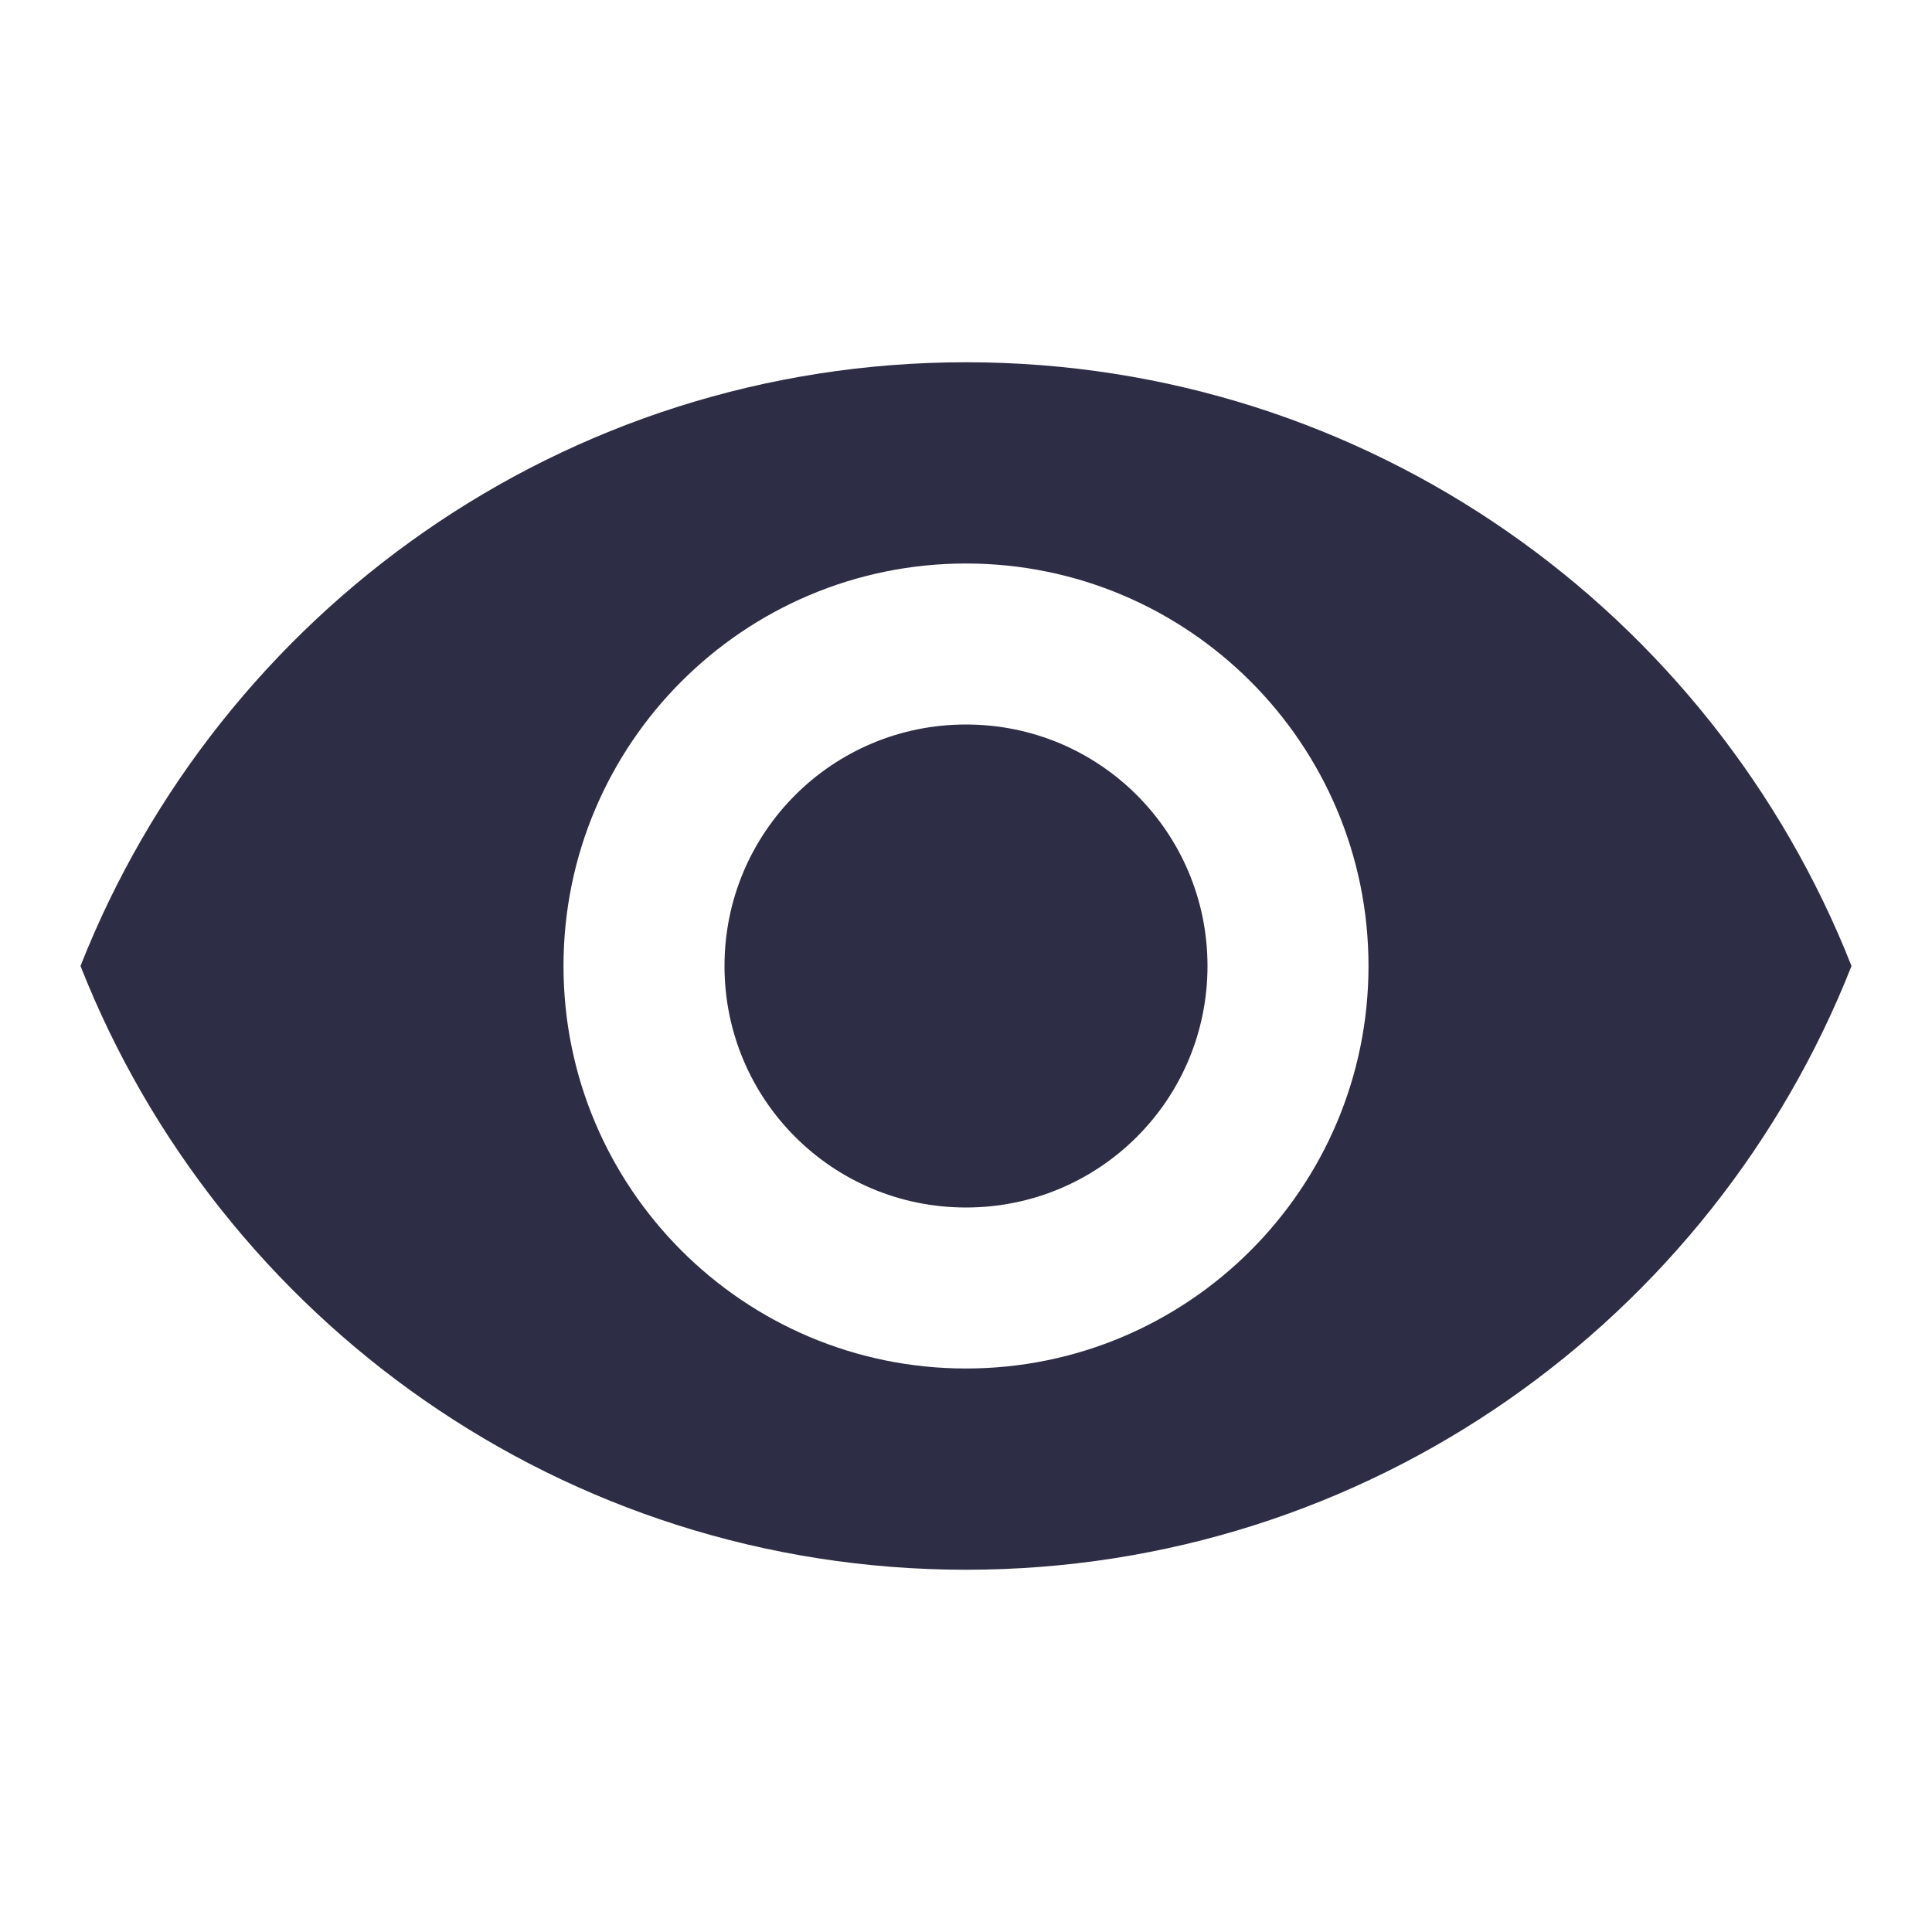
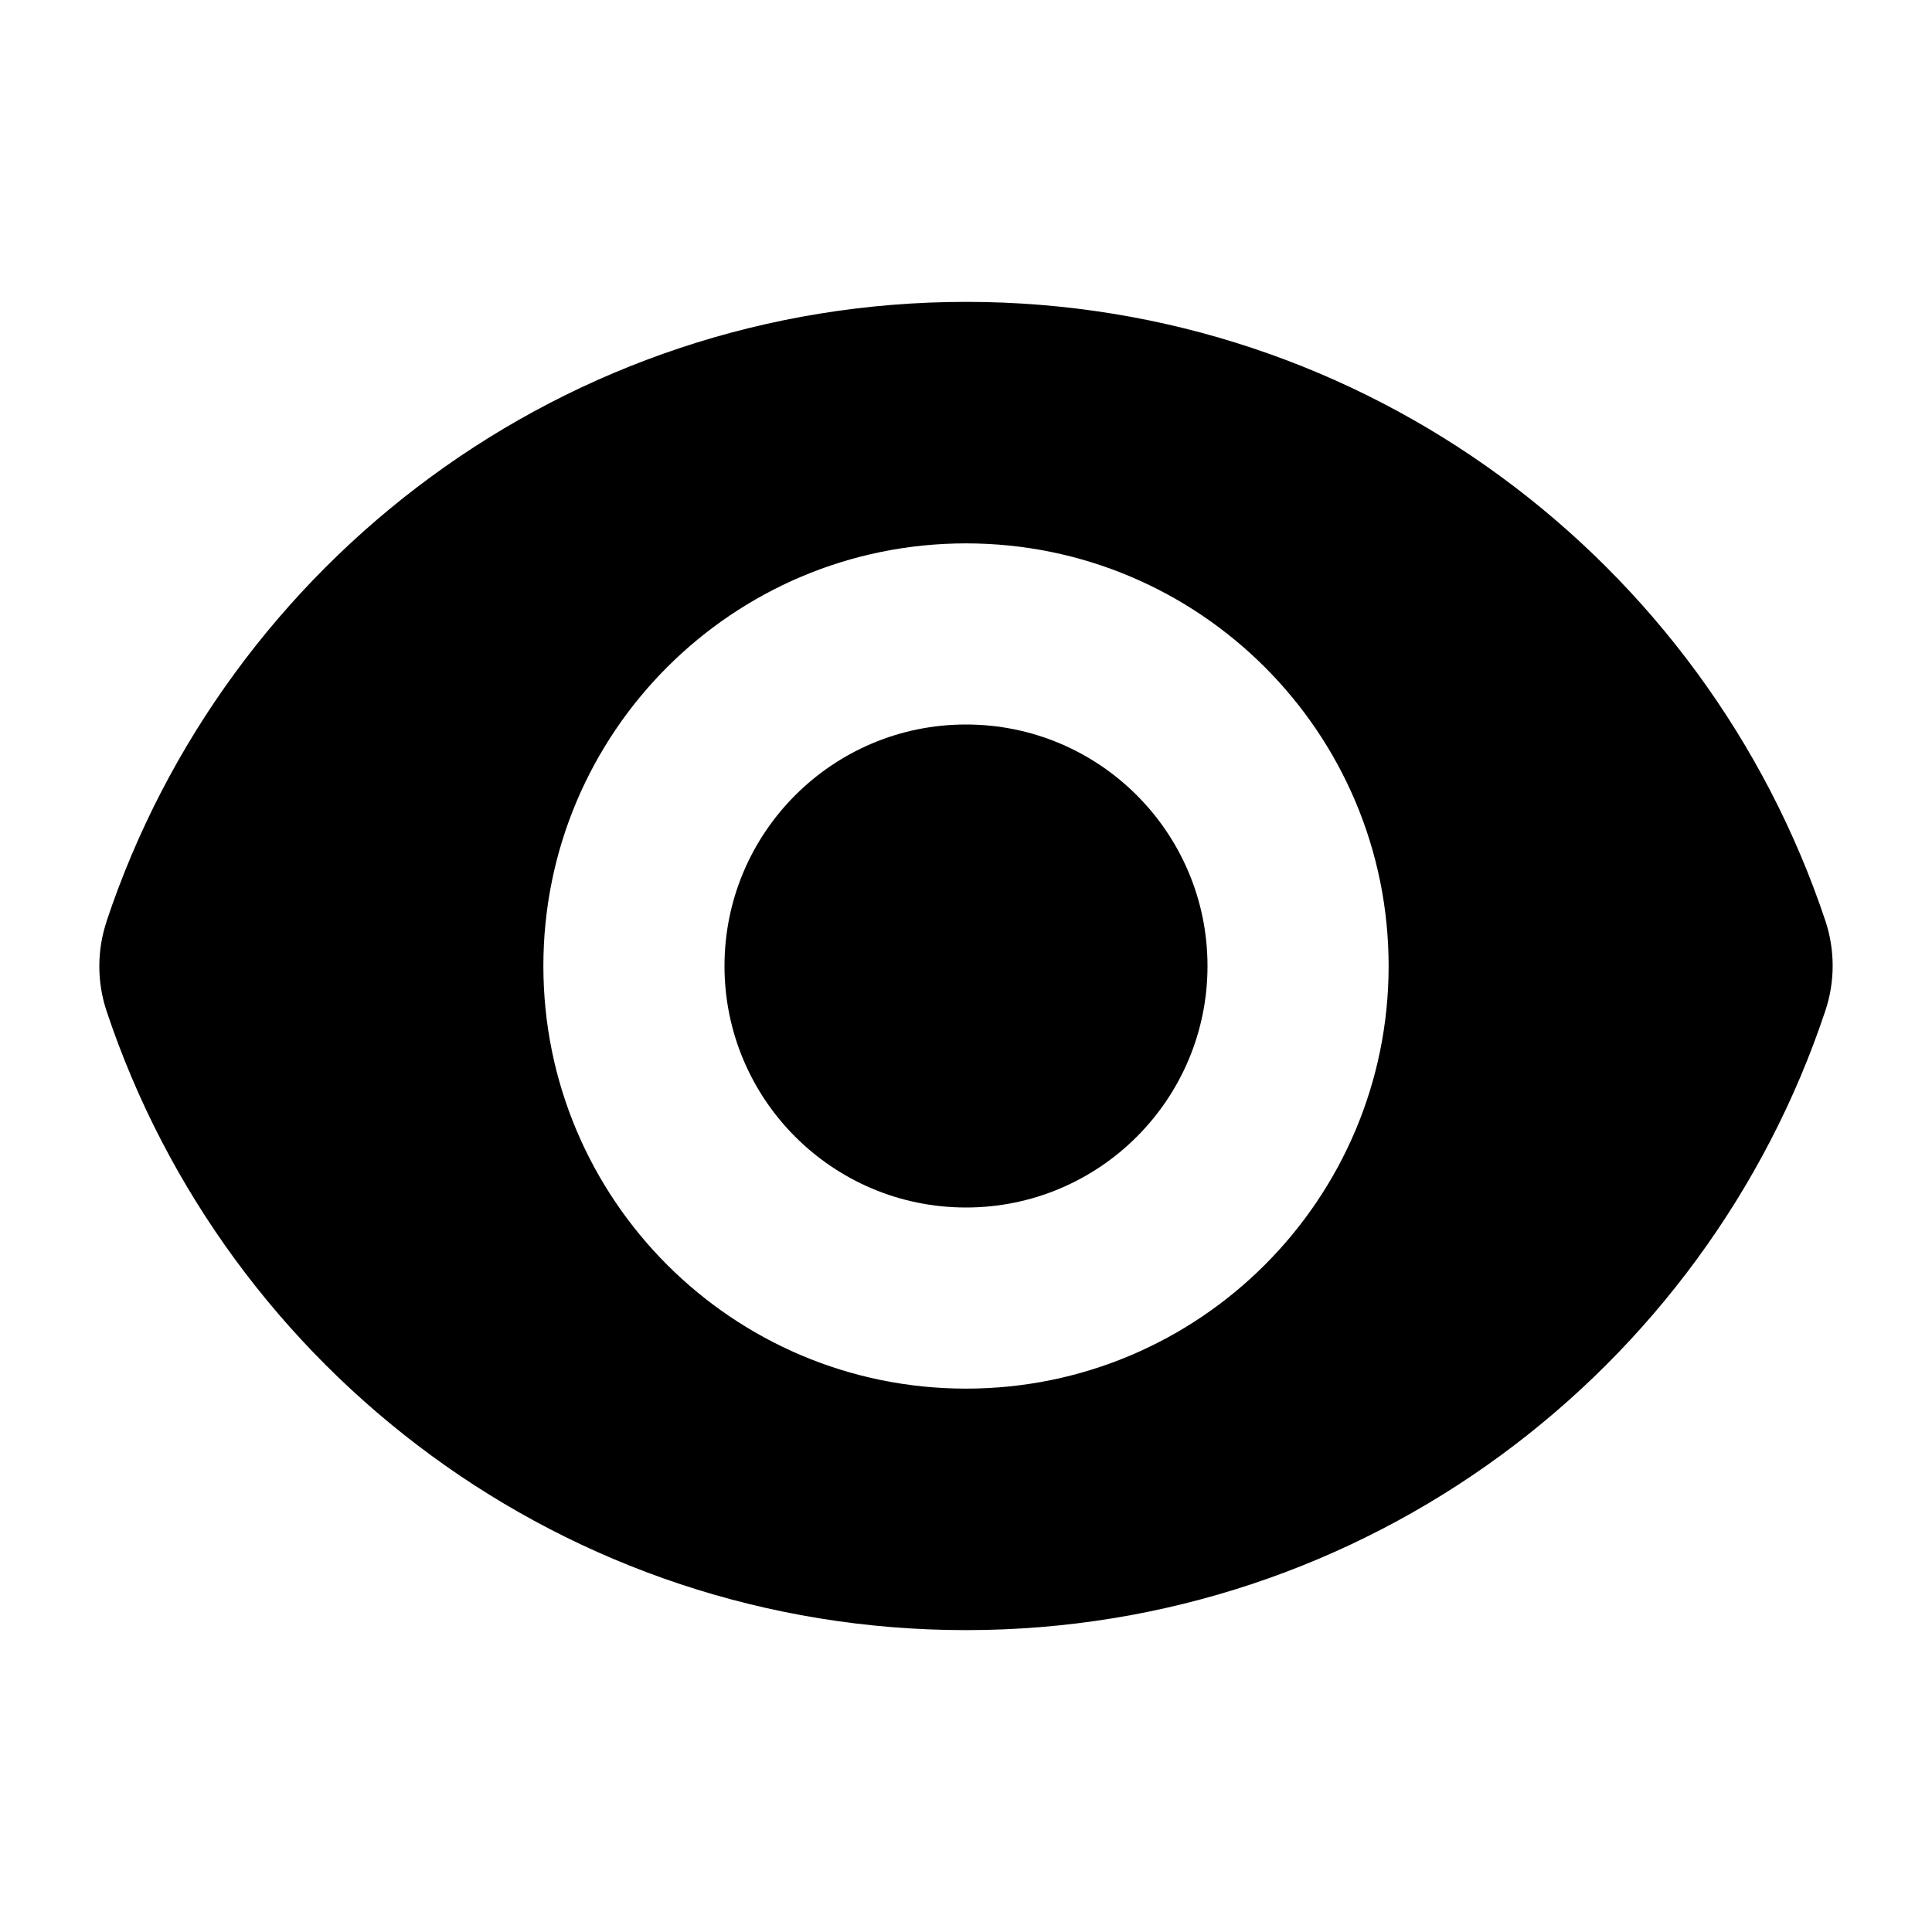
- <svg xmlns="http://www.w3.org/2000/svg" width="24" height="24" viewBox="0 0 24 24" fill="none">
-   <path fill-rule="evenodd" clip-rule="evenodd" d="M12 4.5C7 4.5 2.73 7.61 1 12C2.73 16.39 7 19.5 12 19.5C17 19.5 21.27 16.39 23 12C21.27 7.61 17 4.5 12 4.5ZM12 17C9.24 17 7 14.76 7 12C7 9.24 9.24 7 12 7C14.76 7 17 9.24 17 12C17 14.76 14.76 17 12 17ZM12 9C10.34 9 9 10.34 9 12C9 13.66 10.34 15 12 15C13.66 15 15 13.66 15 12C15 10.34 13.66 9 12 9Z" fill="#2D2E46" />
+ <svg xmlns="http://www.w3.org/2000/svg" viewBox="0 0 24 24" fill="currentColor" class="w-6 h-6">
+   <path d="M12 15a3 3 0 100-6 3 3 0 000 6z" />
+   <path fill-rule="evenodd" d="M1.323 11.447C2.811 6.976 7.028 3.75 12.001 3.75c4.97 0 9.185 3.223 10.675 7.69.12.362.12.752 0 1.113-1.487 4.471-5.705 7.697-10.677 7.697-4.97 0-9.186-3.223-10.675-7.69a1.762 1.762 0 010-1.113zM17.25 12a5.25 5.25 0 11-10.5 0 5.25 5.25 0 0110.5 0z" clip-rule="evenodd" />
</svg>
